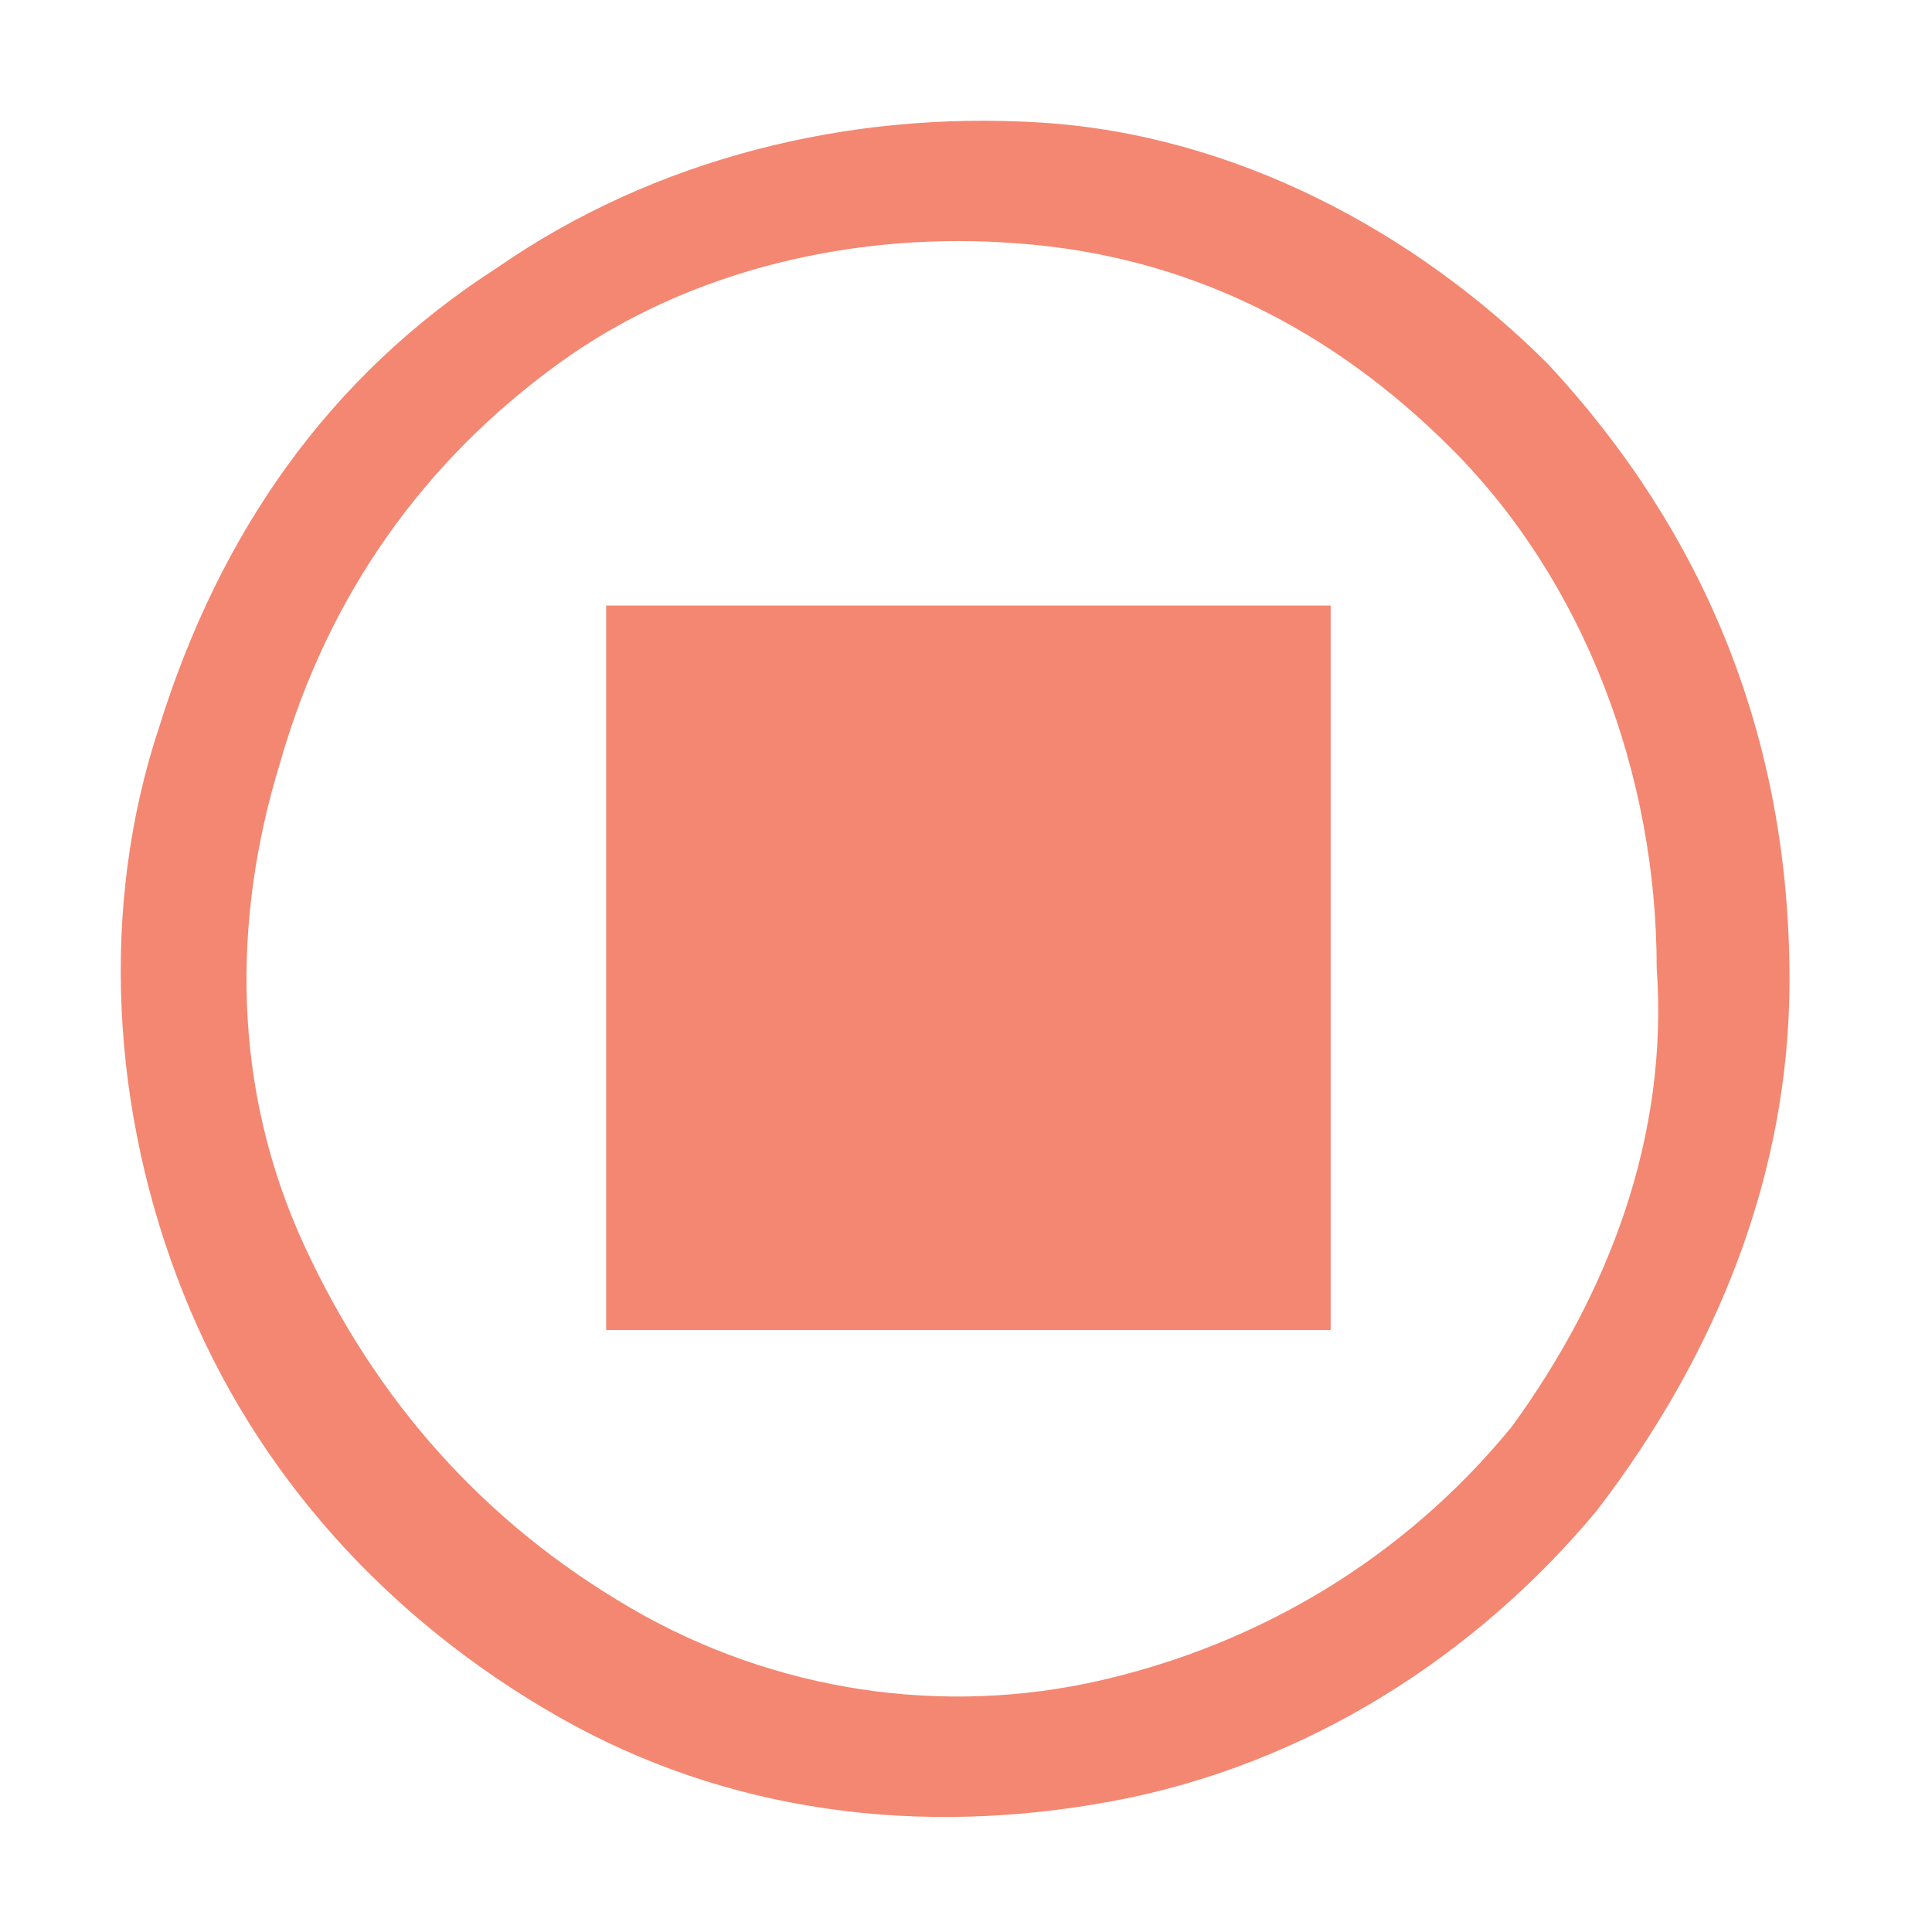
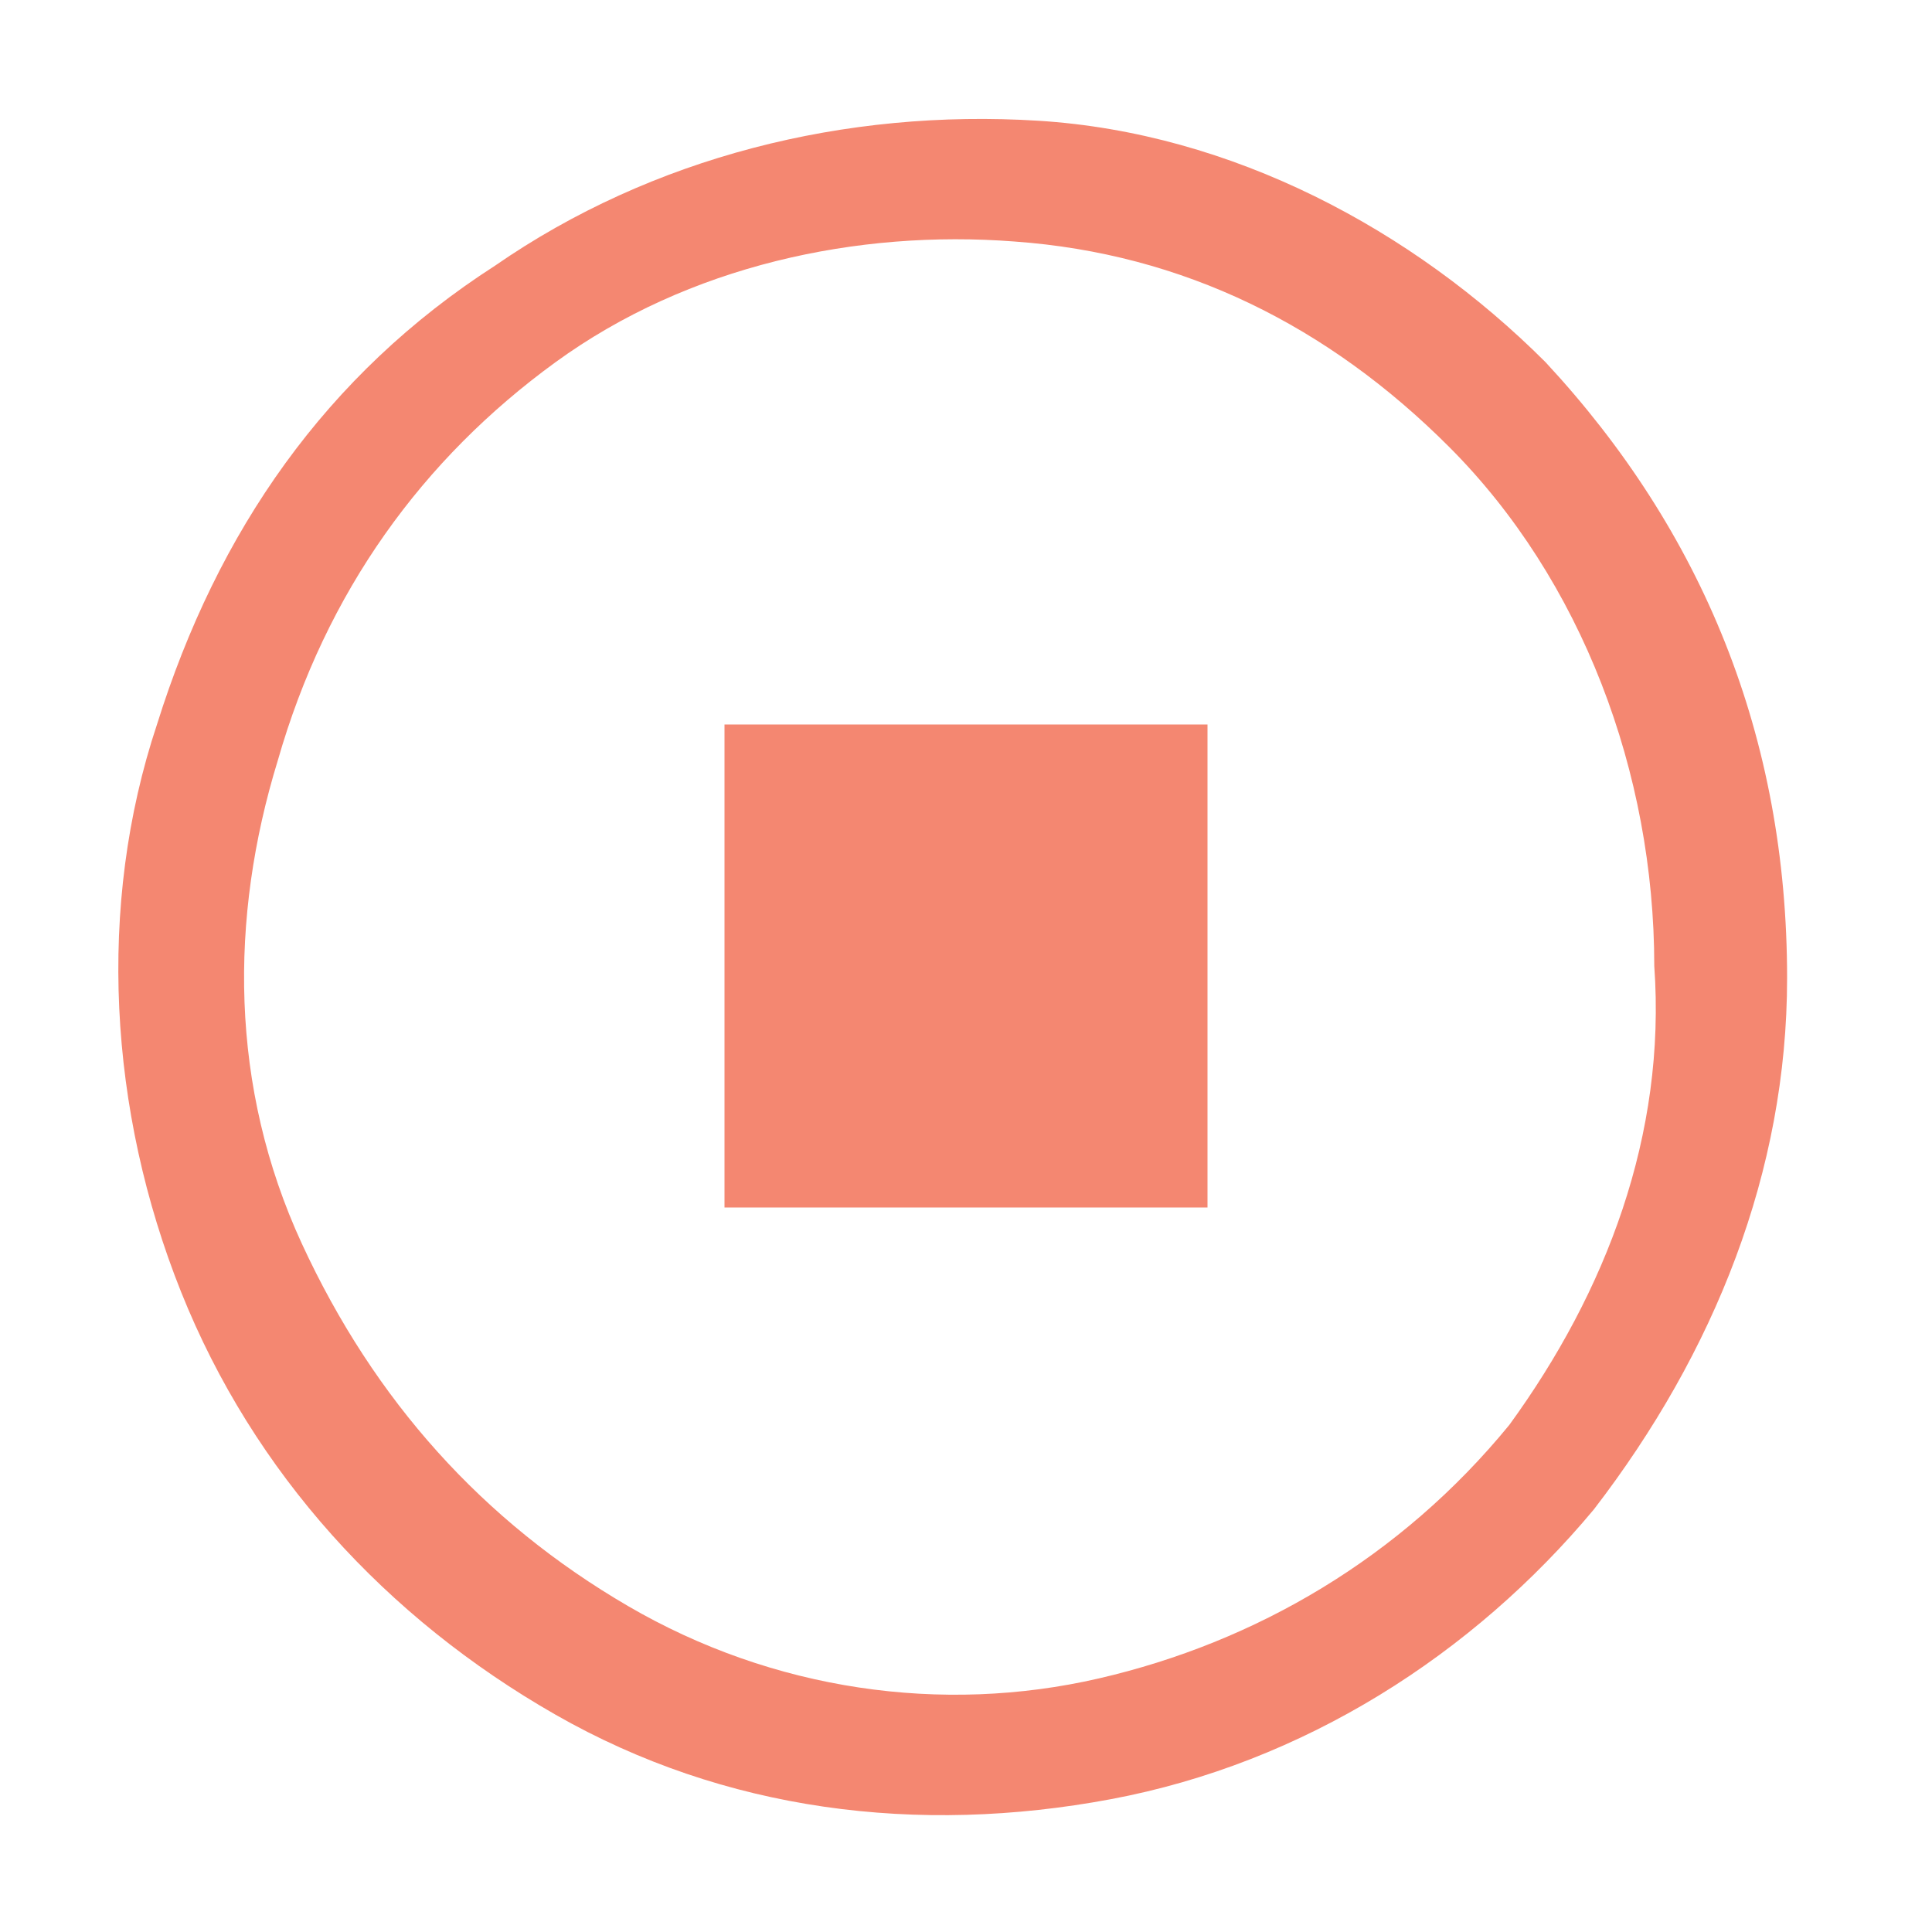
<svg xmlns="http://www.w3.org/2000/svg" width="16" height="16" viewBox="0 0 16 16" fill="none">
-   <path fill-rule="evenodd" clip-rule="evenodd" d="M12.82 3.015C11.72 1.915 10.22 1.115 8.62 1.015C7.02 0.915 5.42 1.315 4.12 2.215C2.72 3.115 1.82 4.415 1.32 6.015C0.82 7.515 0.92 9.215 1.52 10.715C2.12 12.215 3.22 13.415 4.62 14.215C6.02 15.015 7.62 15.215 9.22 14.915C10.82 14.615 12.22 13.715 13.22 12.515C14.22 11.215 14.82 9.715 14.82 8.115C14.82 6.115 14.12 4.415 12.82 3.015ZM12.52 11.815C11.62 12.915 10.42 13.615 9.12 13.915C7.82 14.215 6.42 14.015 5.22 13.315C4.02 12.615 3.12 11.615 2.52 10.315C1.92 9.015 1.92 7.615 2.32 6.315C2.72 4.915 3.52 3.815 4.62 3.015C5.72 2.215 7.12 1.915 8.42 2.015C9.82 2.115 11.02 2.715 12.02 3.715C13.12 4.815 13.72 6.415 13.72 8.015C13.82 9.415 13.32 10.715 12.52 11.815Z" fill="#F48771" />
-   <path d="M5.02 5.015H11.02V11.015H5.02V5.015Z" fill="#F48771" />
+   <path fill-rule="evenodd" clip-rule="evenodd" d="M12.8 3C11.7 1.9 10.2 1.1 8.6 1C7 0.9 5.4 1.3 4.1 2.2C2.7 3.1 1.8 4.4 1.3 6C0.8 7.5 0.9 9.2 1.5 10.7C2.1 12.2 3.2 13.4 4.6 14.2C6 15 7.6 15.2 9.2 14.9C10.8 14.6 12.2 13.7 13.2 12.5C14.2 11.2 14.8 9.7 14.8 8.1C14.8 6.1 14.1 4.4 12.8 3ZM12.5 11.8C11.6 12.9 10.4 13.6 9.1 13.9C7.8 14.2 6.4 14 5.2 13.3C4 12.6 3.1 11.6 2.5 10.3C1.9 9 1.9 7.6 2.3 6.3C2.7 4.9 3.5 3.8 4.6 3C5.7 2.2 7.1 1.9 8.4 2C9.8 2.1 11 2.7 12 3.7C13.1 4.8 13.7 6.4 13.7 8C13.8 9.4 13.3 10.7 12.5 11.8Z" fill="#F48771" />
+   <path d="M6 6H10V10H6V6Z" fill="#F48771" />
</svg>
